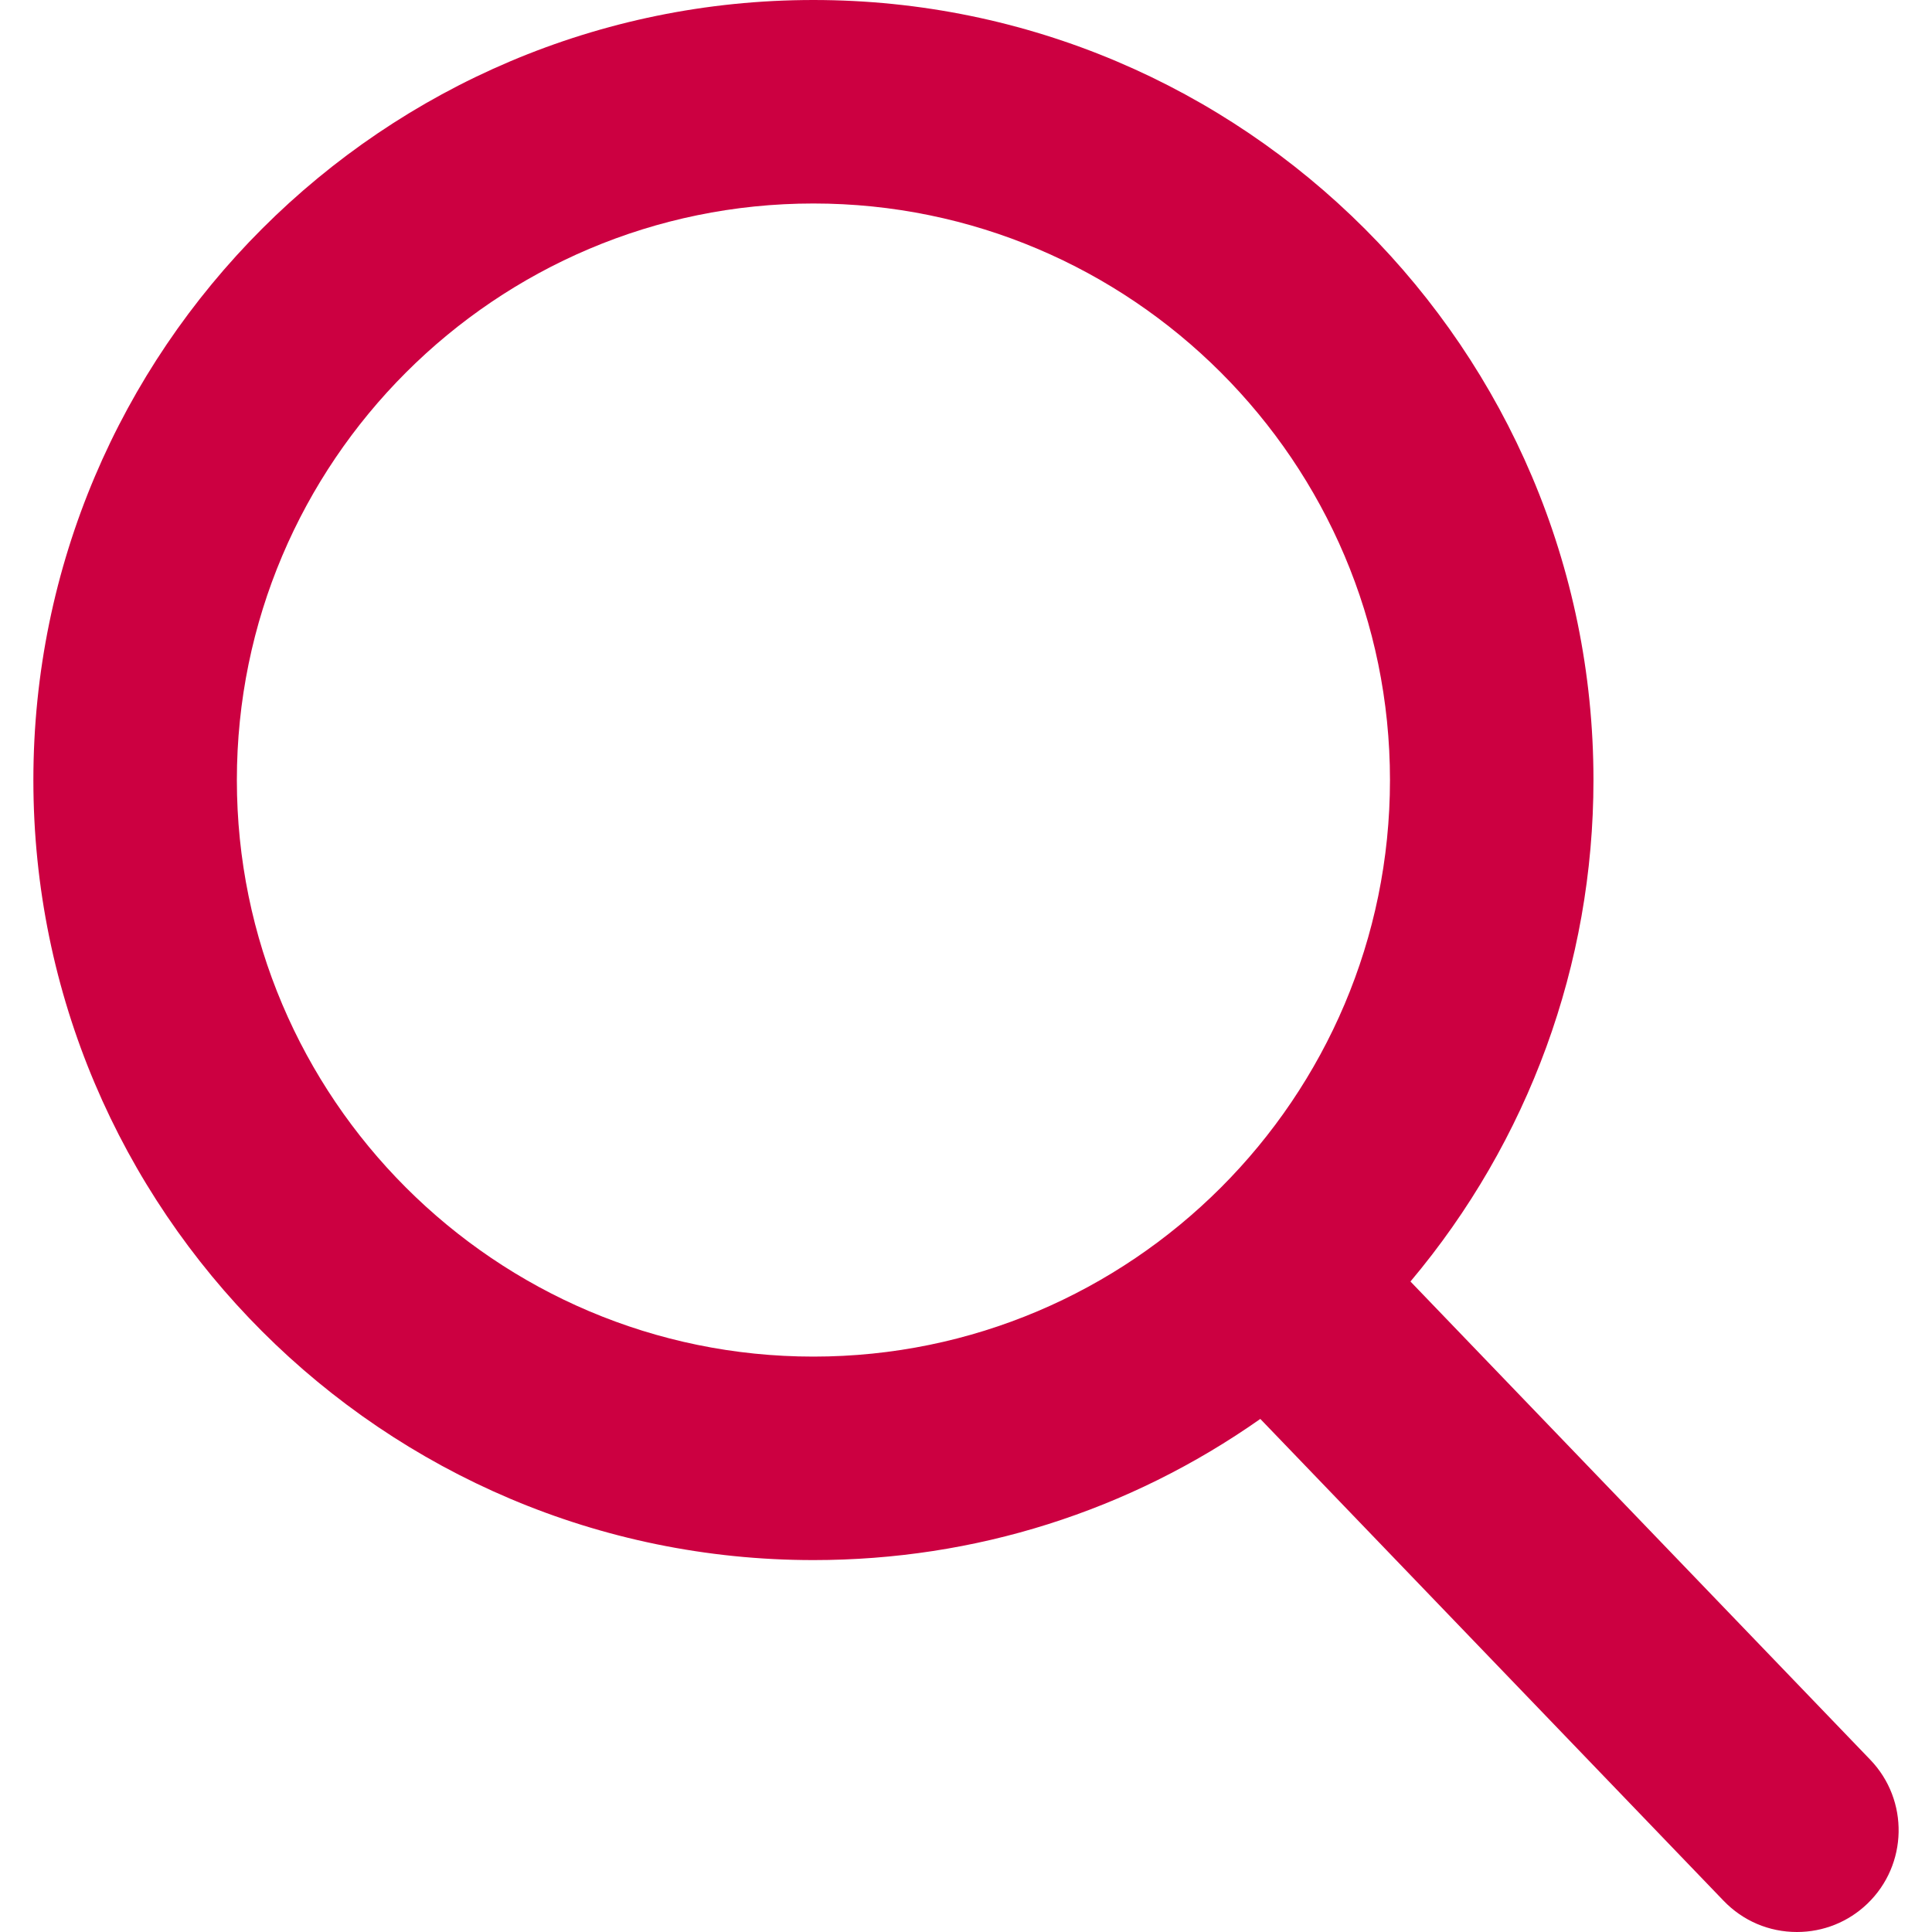
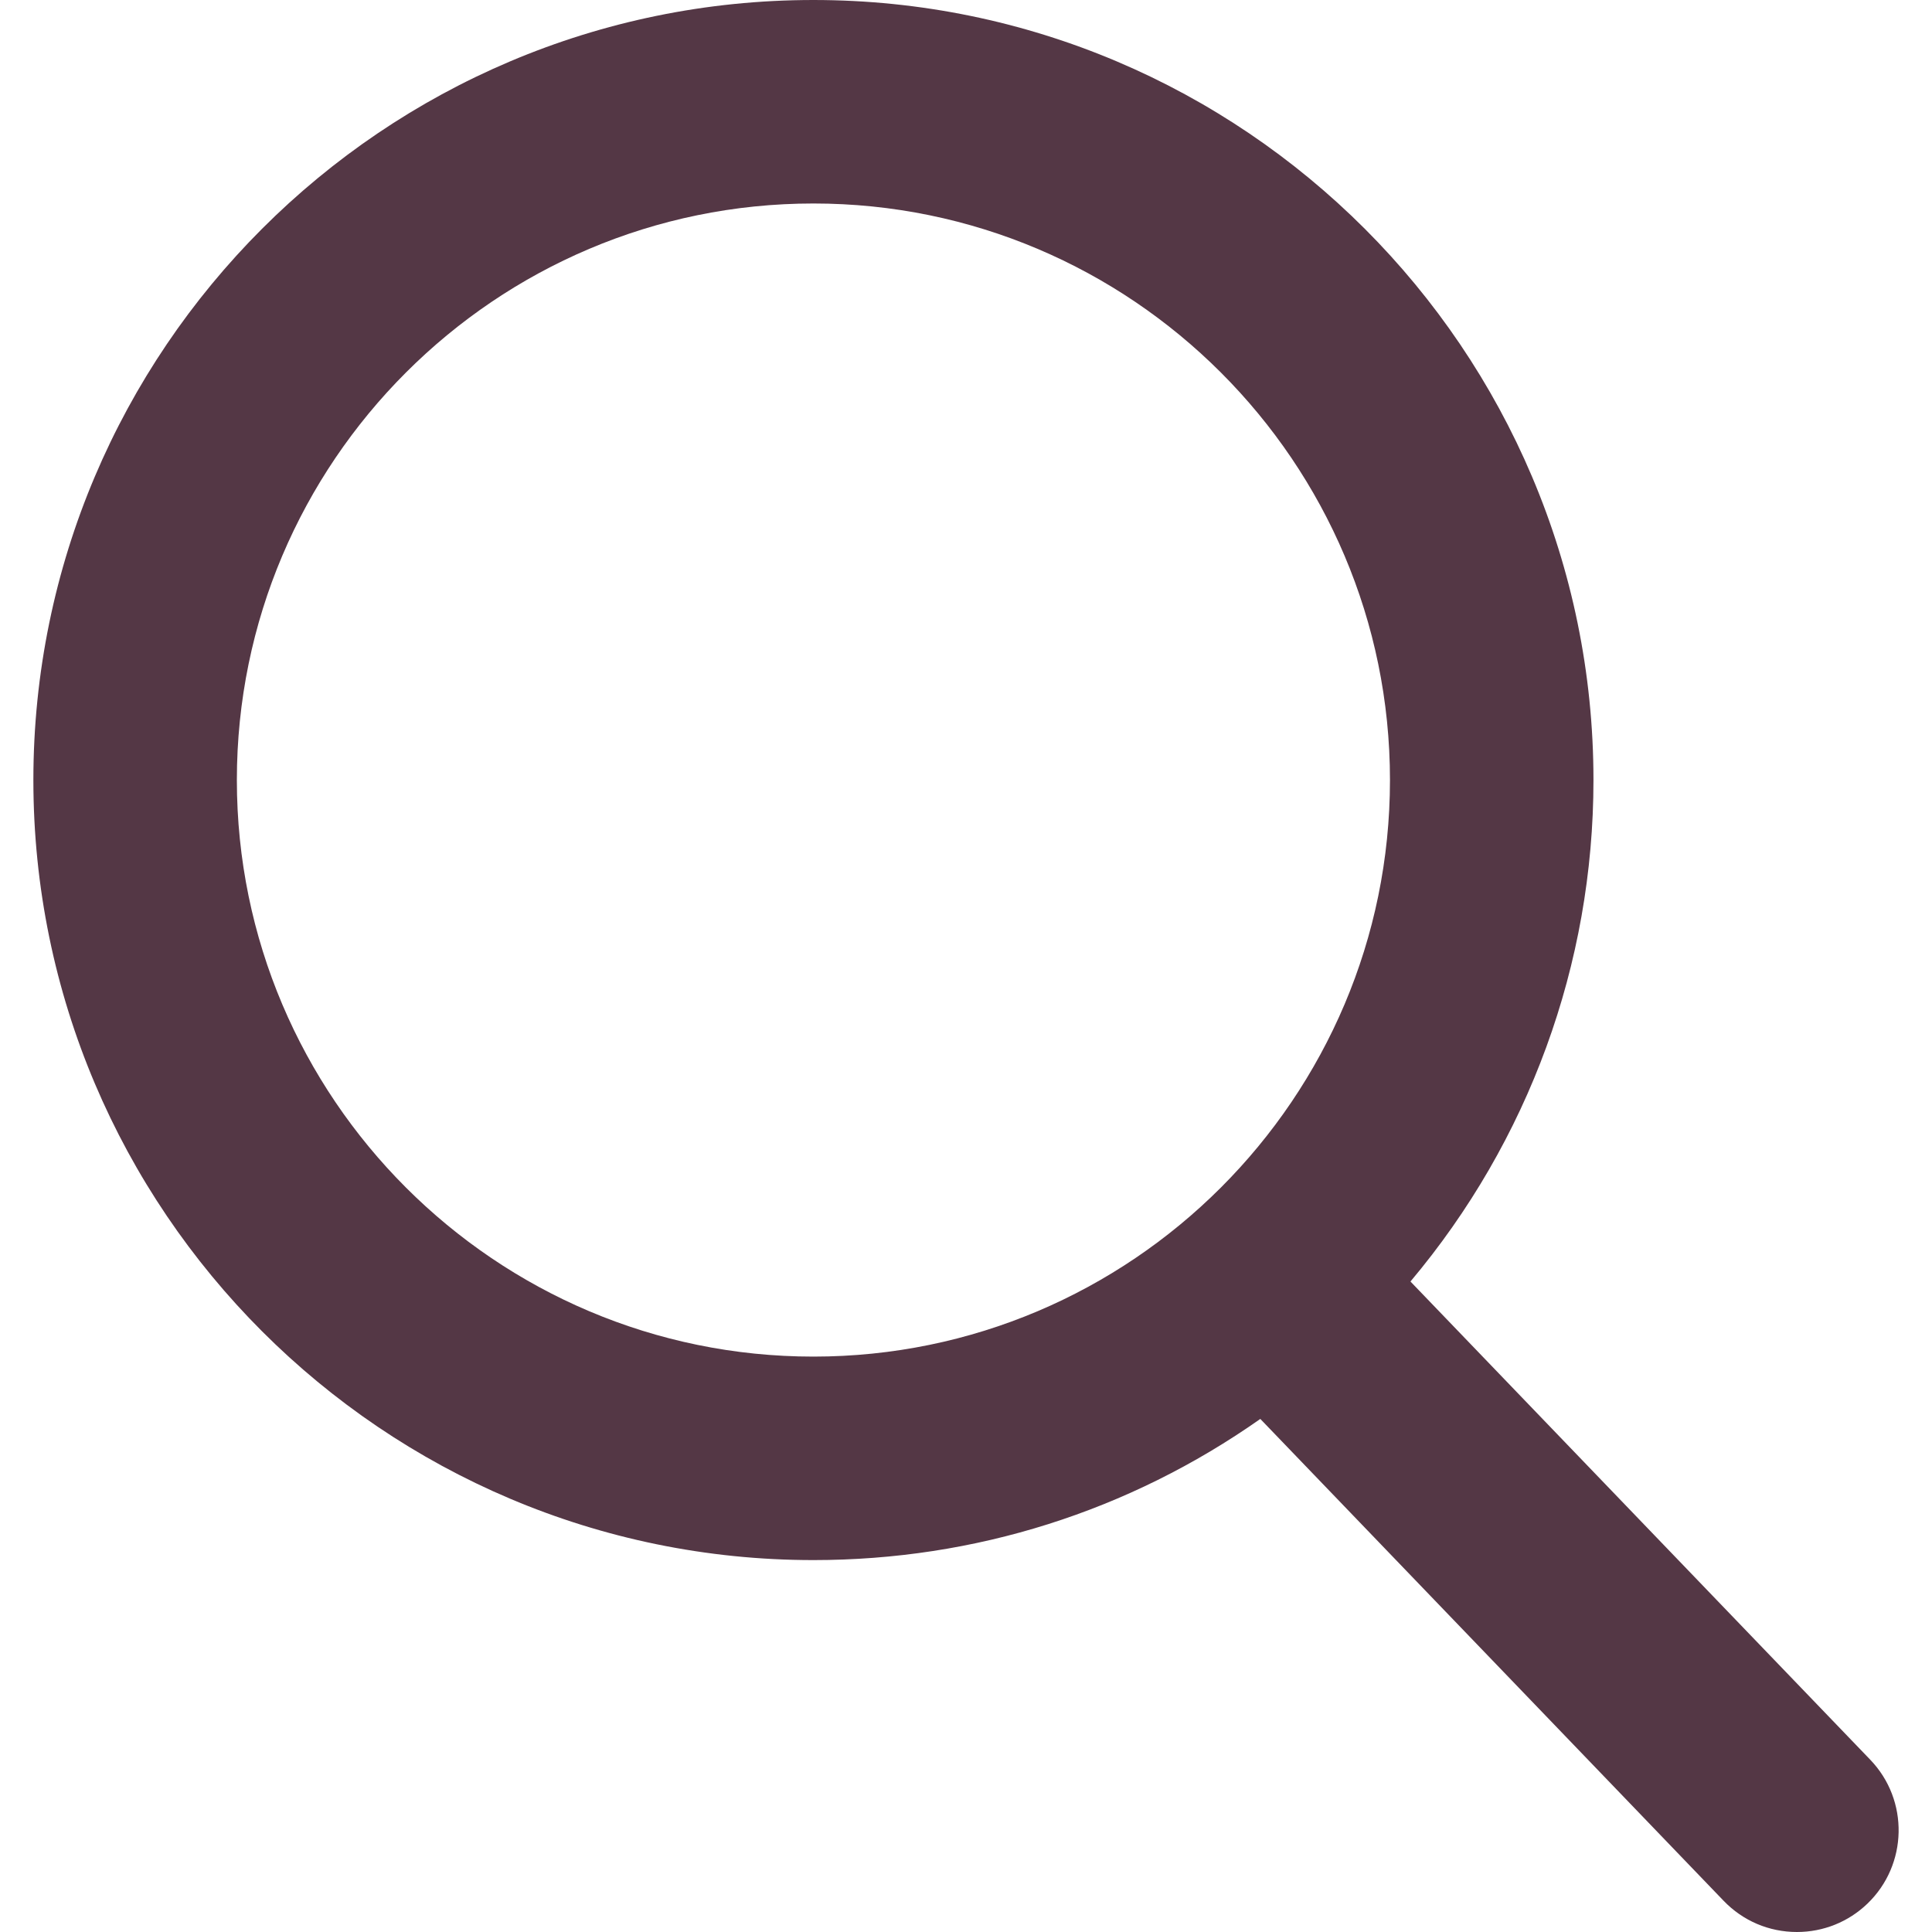
- <svg xmlns="http://www.w3.org/2000/svg" version="1.1" id="Capa_1" x="0px" y="0px" viewBox="0 0 56.966 56.966" style="fill: #cc0041" xml:space="preserve">
+ <svg xmlns="http://www.w3.org/2000/svg" version="1.1" id="Capa_1" x="0px" y="0px" viewBox="0 0 56.966 56.966" style="fill: #543745" xml:space="preserve">
  <path d="M55.146,51.887L41.588,37.786c3.486-4.144,5.396-9.358,5.396-14.786c0-12.682-10.318-23-23-23s-23,10.318-23,23  s10.318,23,23,23c4.761,0,9.298-1.436,13.177-4.162l13.661,14.208c0.571,0.593,1.339,0.92,2.162,0.92  c0.779,0,1.518-0.297,2.079-0.837C56.255,54.982,56.293,53.08,55.146,51.887z M23.984,6c9.374,0,17,7.626,17,17s-7.626,17-17,17  s-17-7.626-17-17S14.61,6,23.984,6z" />
-   <g>
- </g>
-   <g>
- </g>
-   <g>
- </g>
-   <g>
- </g>
-   <g>
- </g>
-   <g>
- </g>
-   <g>
- </g>
-   <g>
- </g>
-   <g>
- </g>
-   <g>
- </g>
-   <g>
- </g>
-   <g>
- </g>
-   <g>
- </g>
-   <g>
- </g>
-   <g>
- </g>
</svg>
